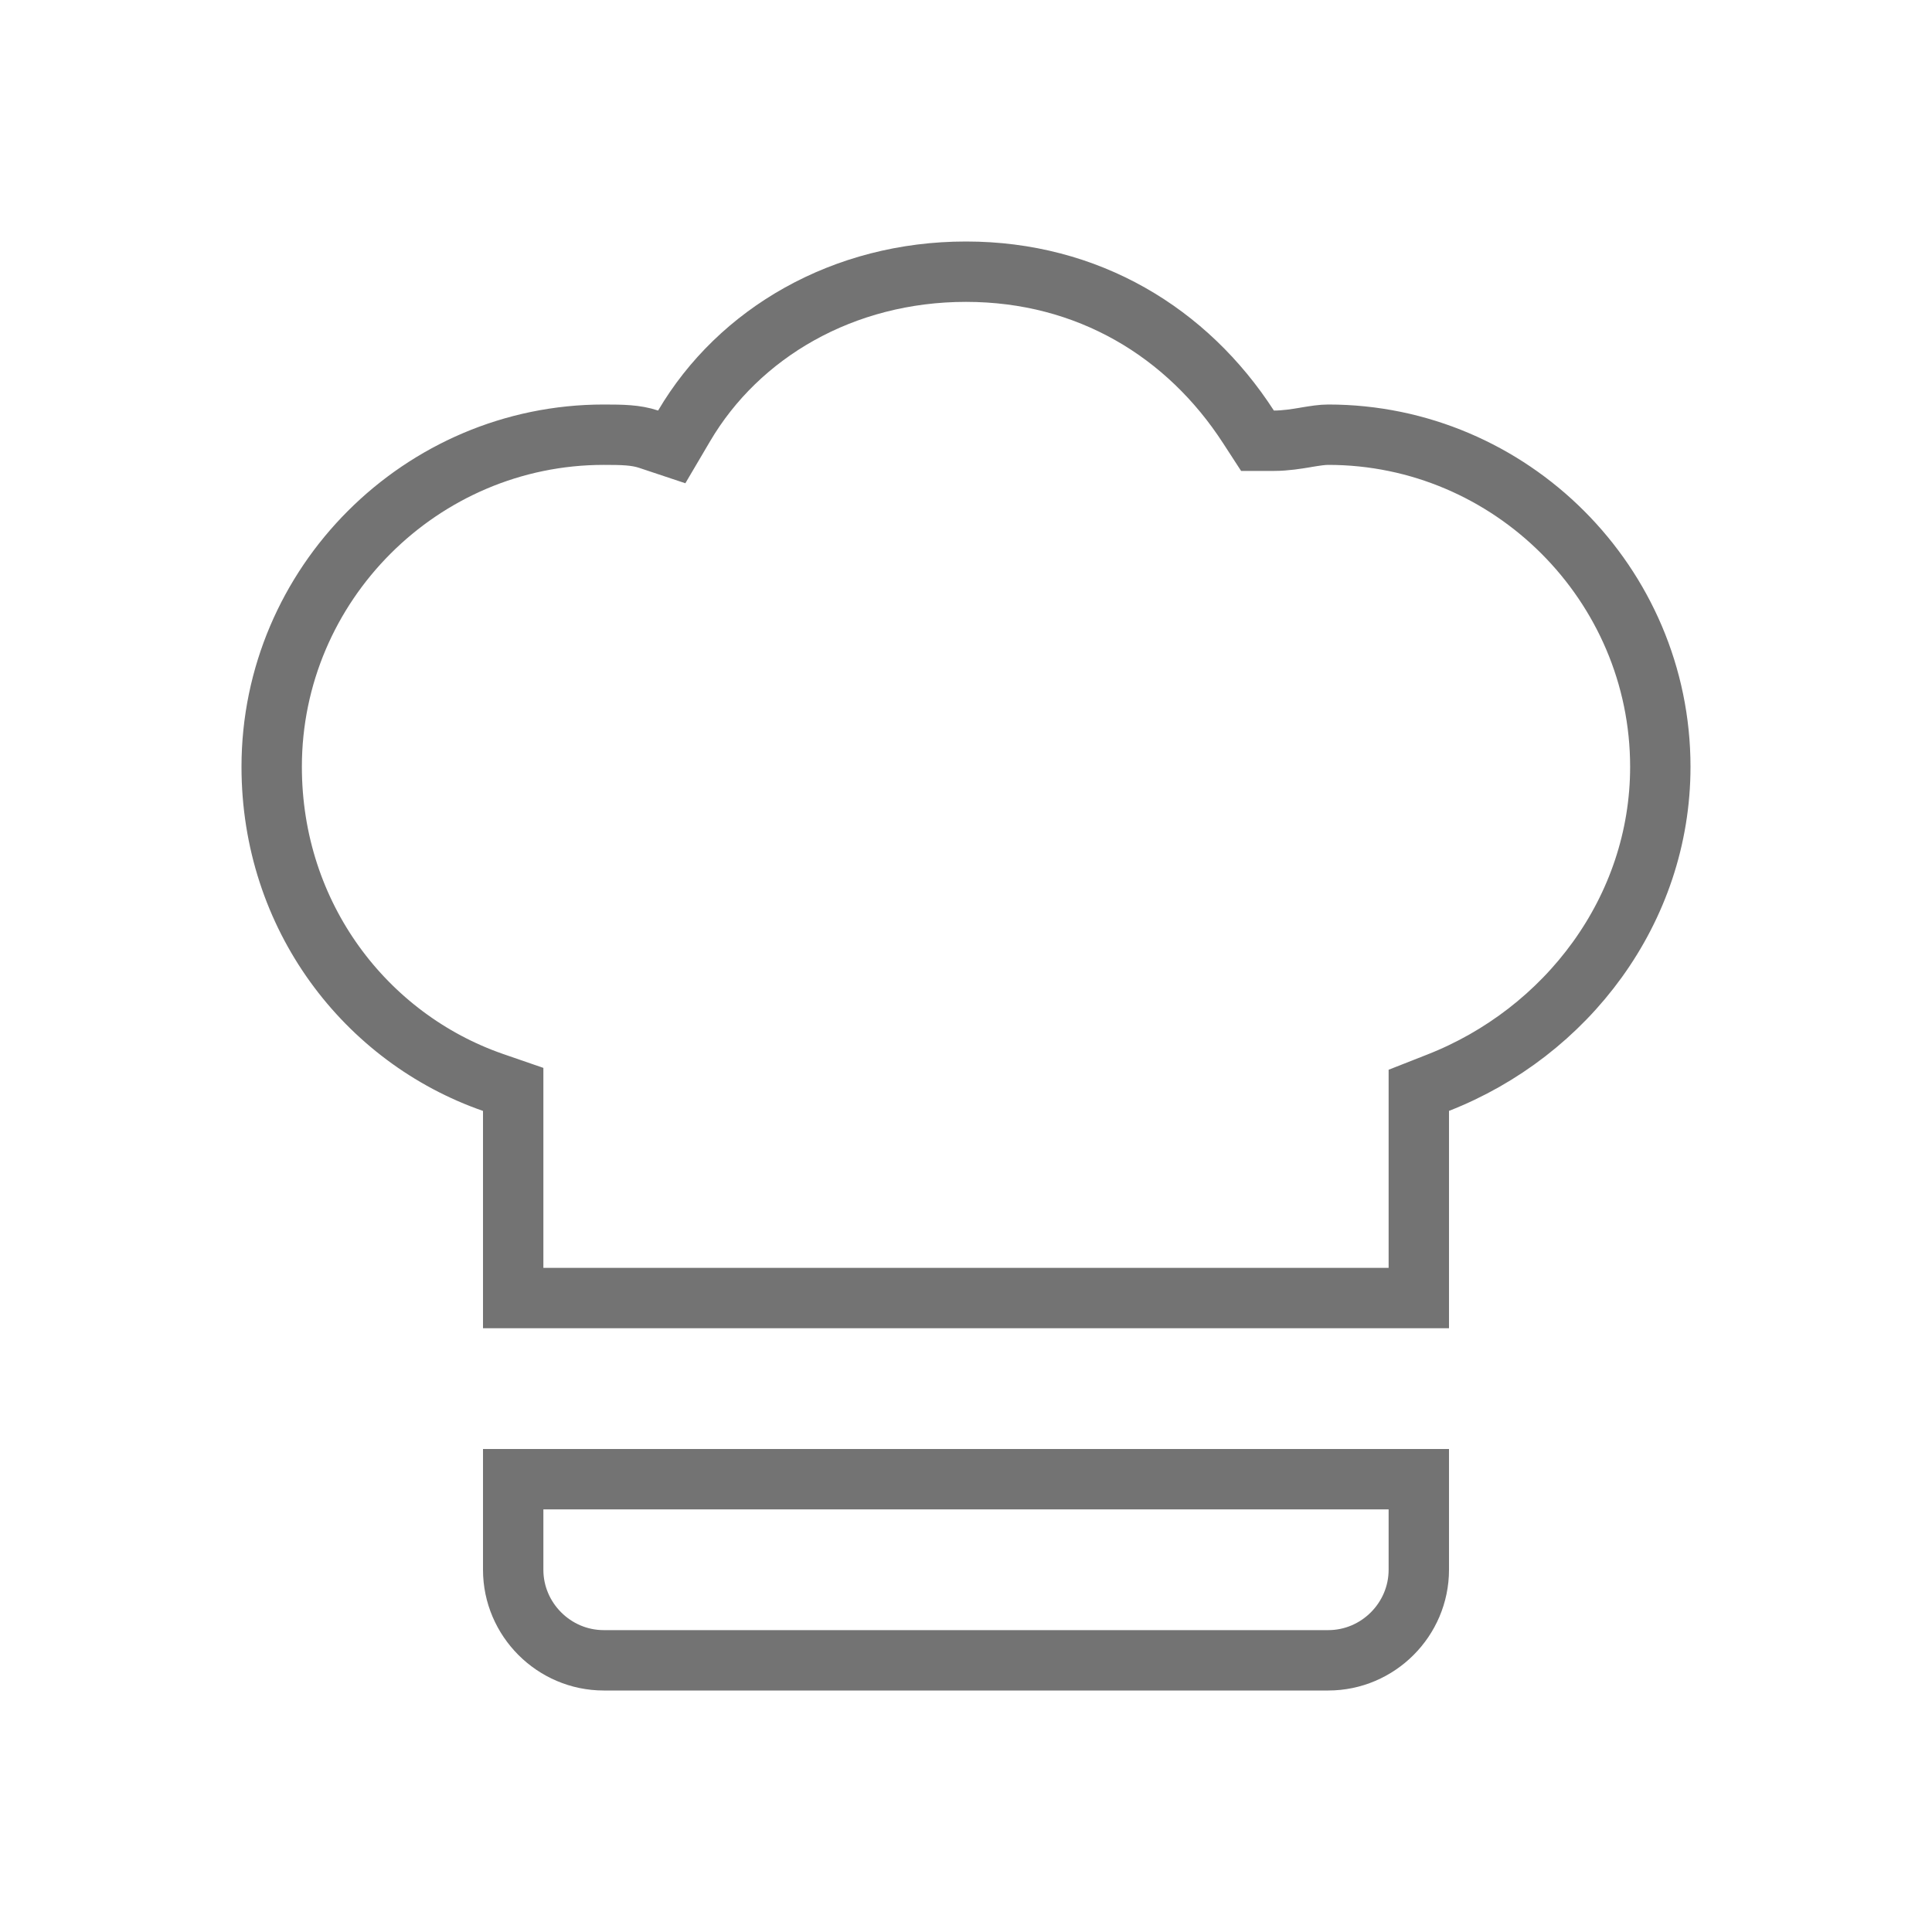
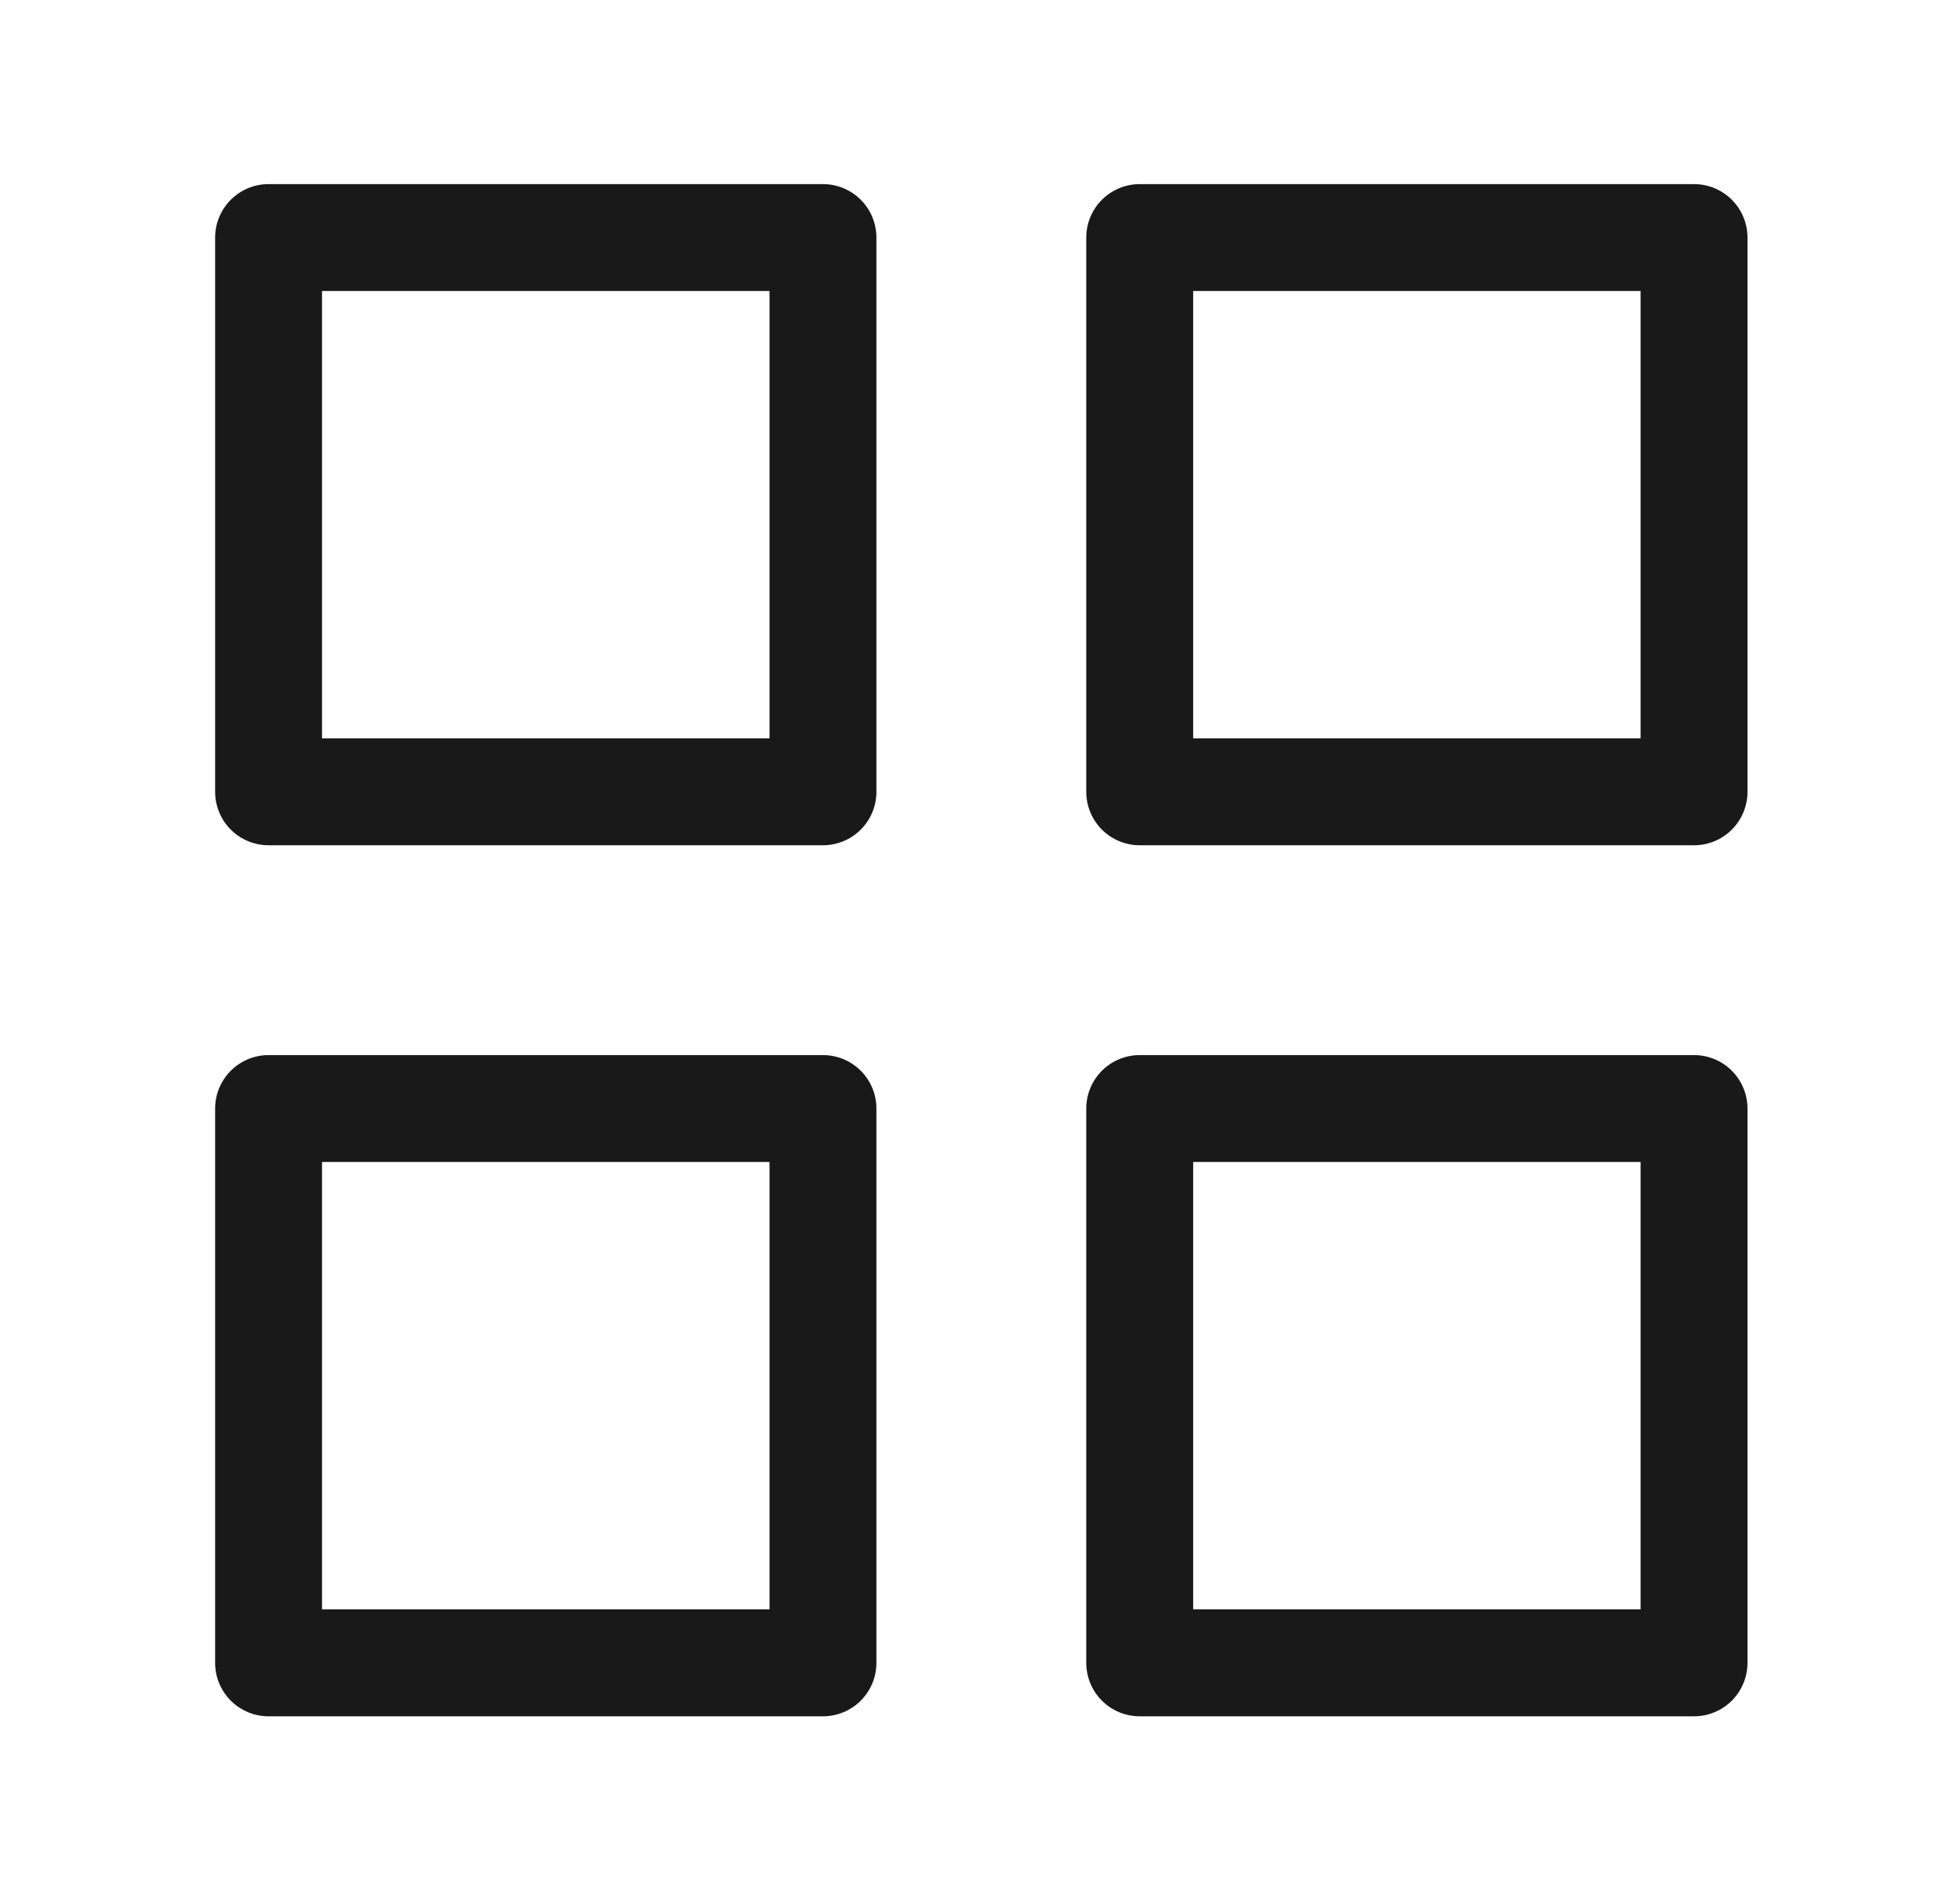
- <svg xmlns="http://www.w3.org/2000/svg" width="32" height="32" viewBox="0 0 32 32" fill="none">
-   <path d="M23.5 24.5V26C23.5 26.824 22.824 27.5 22 27.5H10C9.176 27.5 8.5 26.824 8.5 26V24.5H23.5Z" stroke="#737373" />
-   <path d="M23.818 17.934L23.5 18.059V18.4V21.5H8.5V18.4V18.044L8.164 17.928C6.06 17.196 4.5 15.181 4.5 12.7C4.5 9.676 6.976 7.2 10 7.2C10.311 7.2 10.531 7.204 10.742 7.274L11.126 7.402L11.331 7.054C12.237 5.514 13.969 4.5 16 4.5C18.018 4.5 19.666 5.504 20.68 7.072L20.828 7.3H21.1C21.292 7.3 21.477 7.269 21.618 7.246L21.632 7.243C21.79 7.217 21.898 7.2 22 7.2C25.024 7.2 27.5 9.676 27.5 12.7C27.5 15.073 25.946 17.102 23.818 17.934Z" stroke="#737373" />
+ <svg xmlns="http://www.w3.org/2000/svg" width="33" height="32" viewBox="0 0 33 32" fill="none">
+   <path d="M13.856 4H4.522V13.333H13.856V4Z" stroke="#191919" stroke-width="1.8" stroke-linecap="round" stroke-linejoin="round" />
+   <path d="M28.522 4H19.189V13.333H28.522V4Z" stroke="#191919" stroke-width="1.8" stroke-linecap="round" stroke-linejoin="round" />
+   <path d="M28.522 18.666H19.189V28H28.522V18.666Z" stroke="#191919" stroke-width="1.8" stroke-linecap="round" stroke-linejoin="round" />
+   <path d="M13.856 18.666H4.522V28H13.856V18.666Z" stroke="#191919" stroke-width="1.8" stroke-linecap="round" stroke-linejoin="round" />
</svg>
